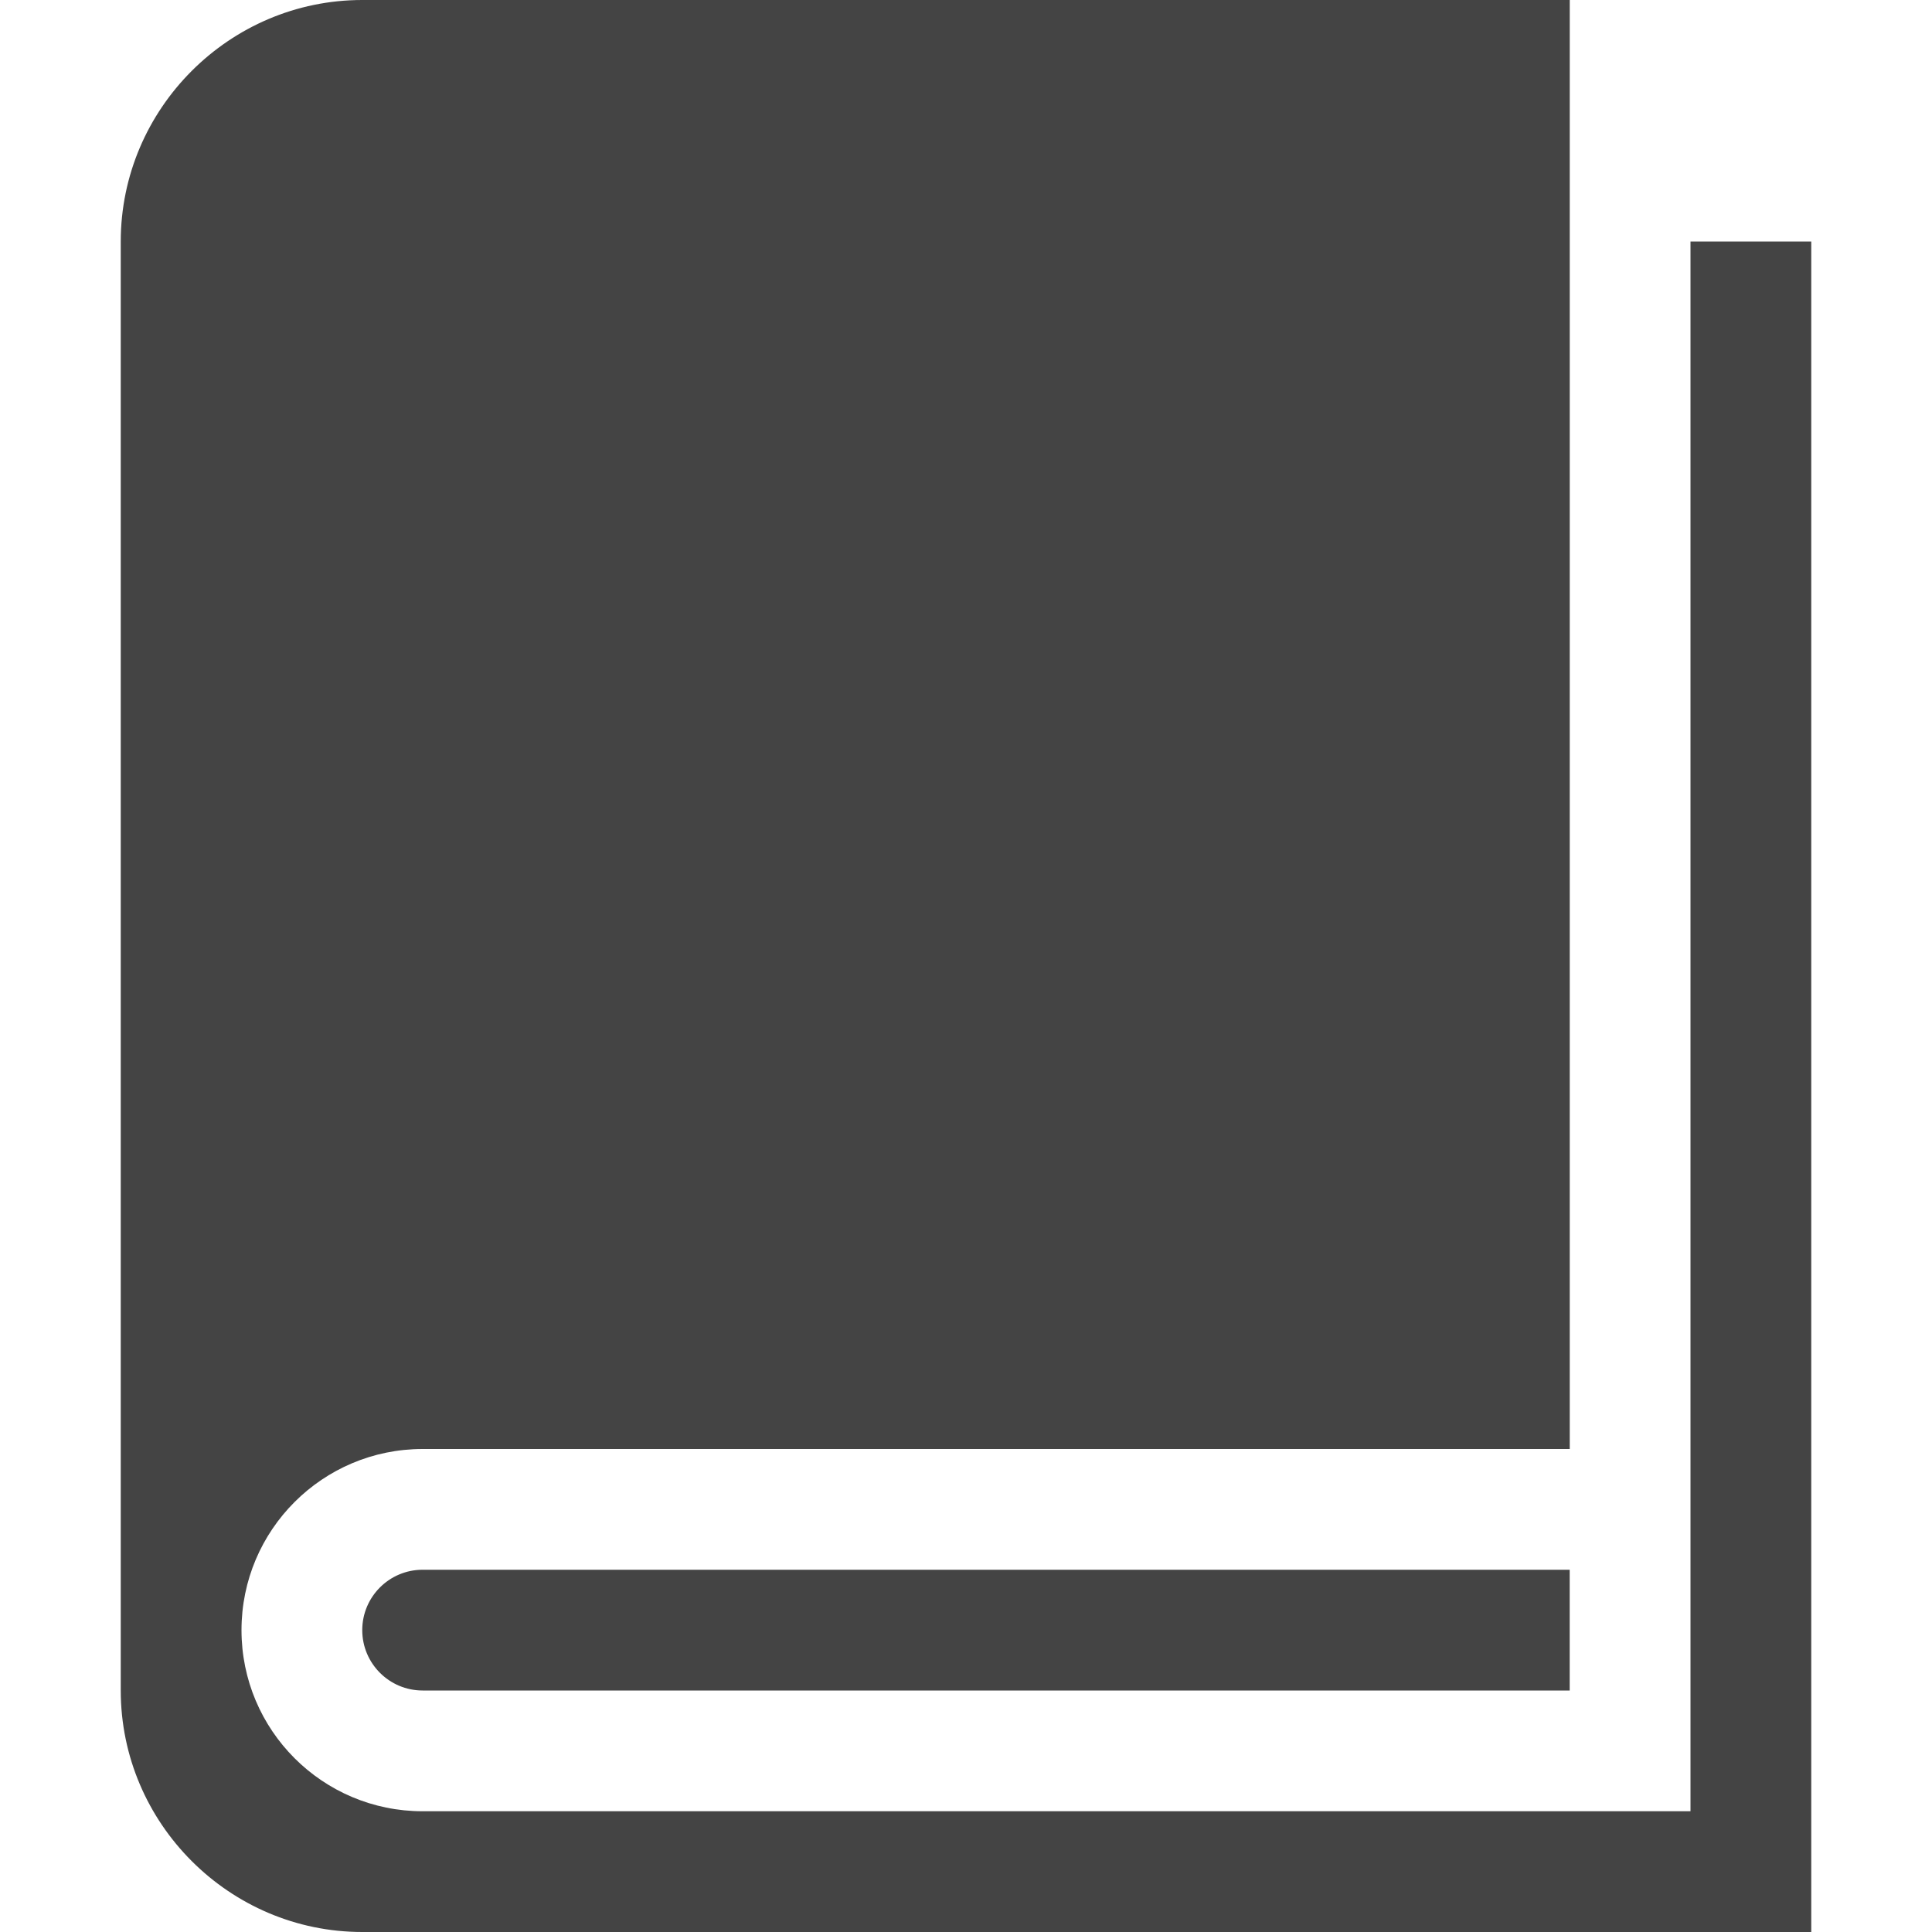
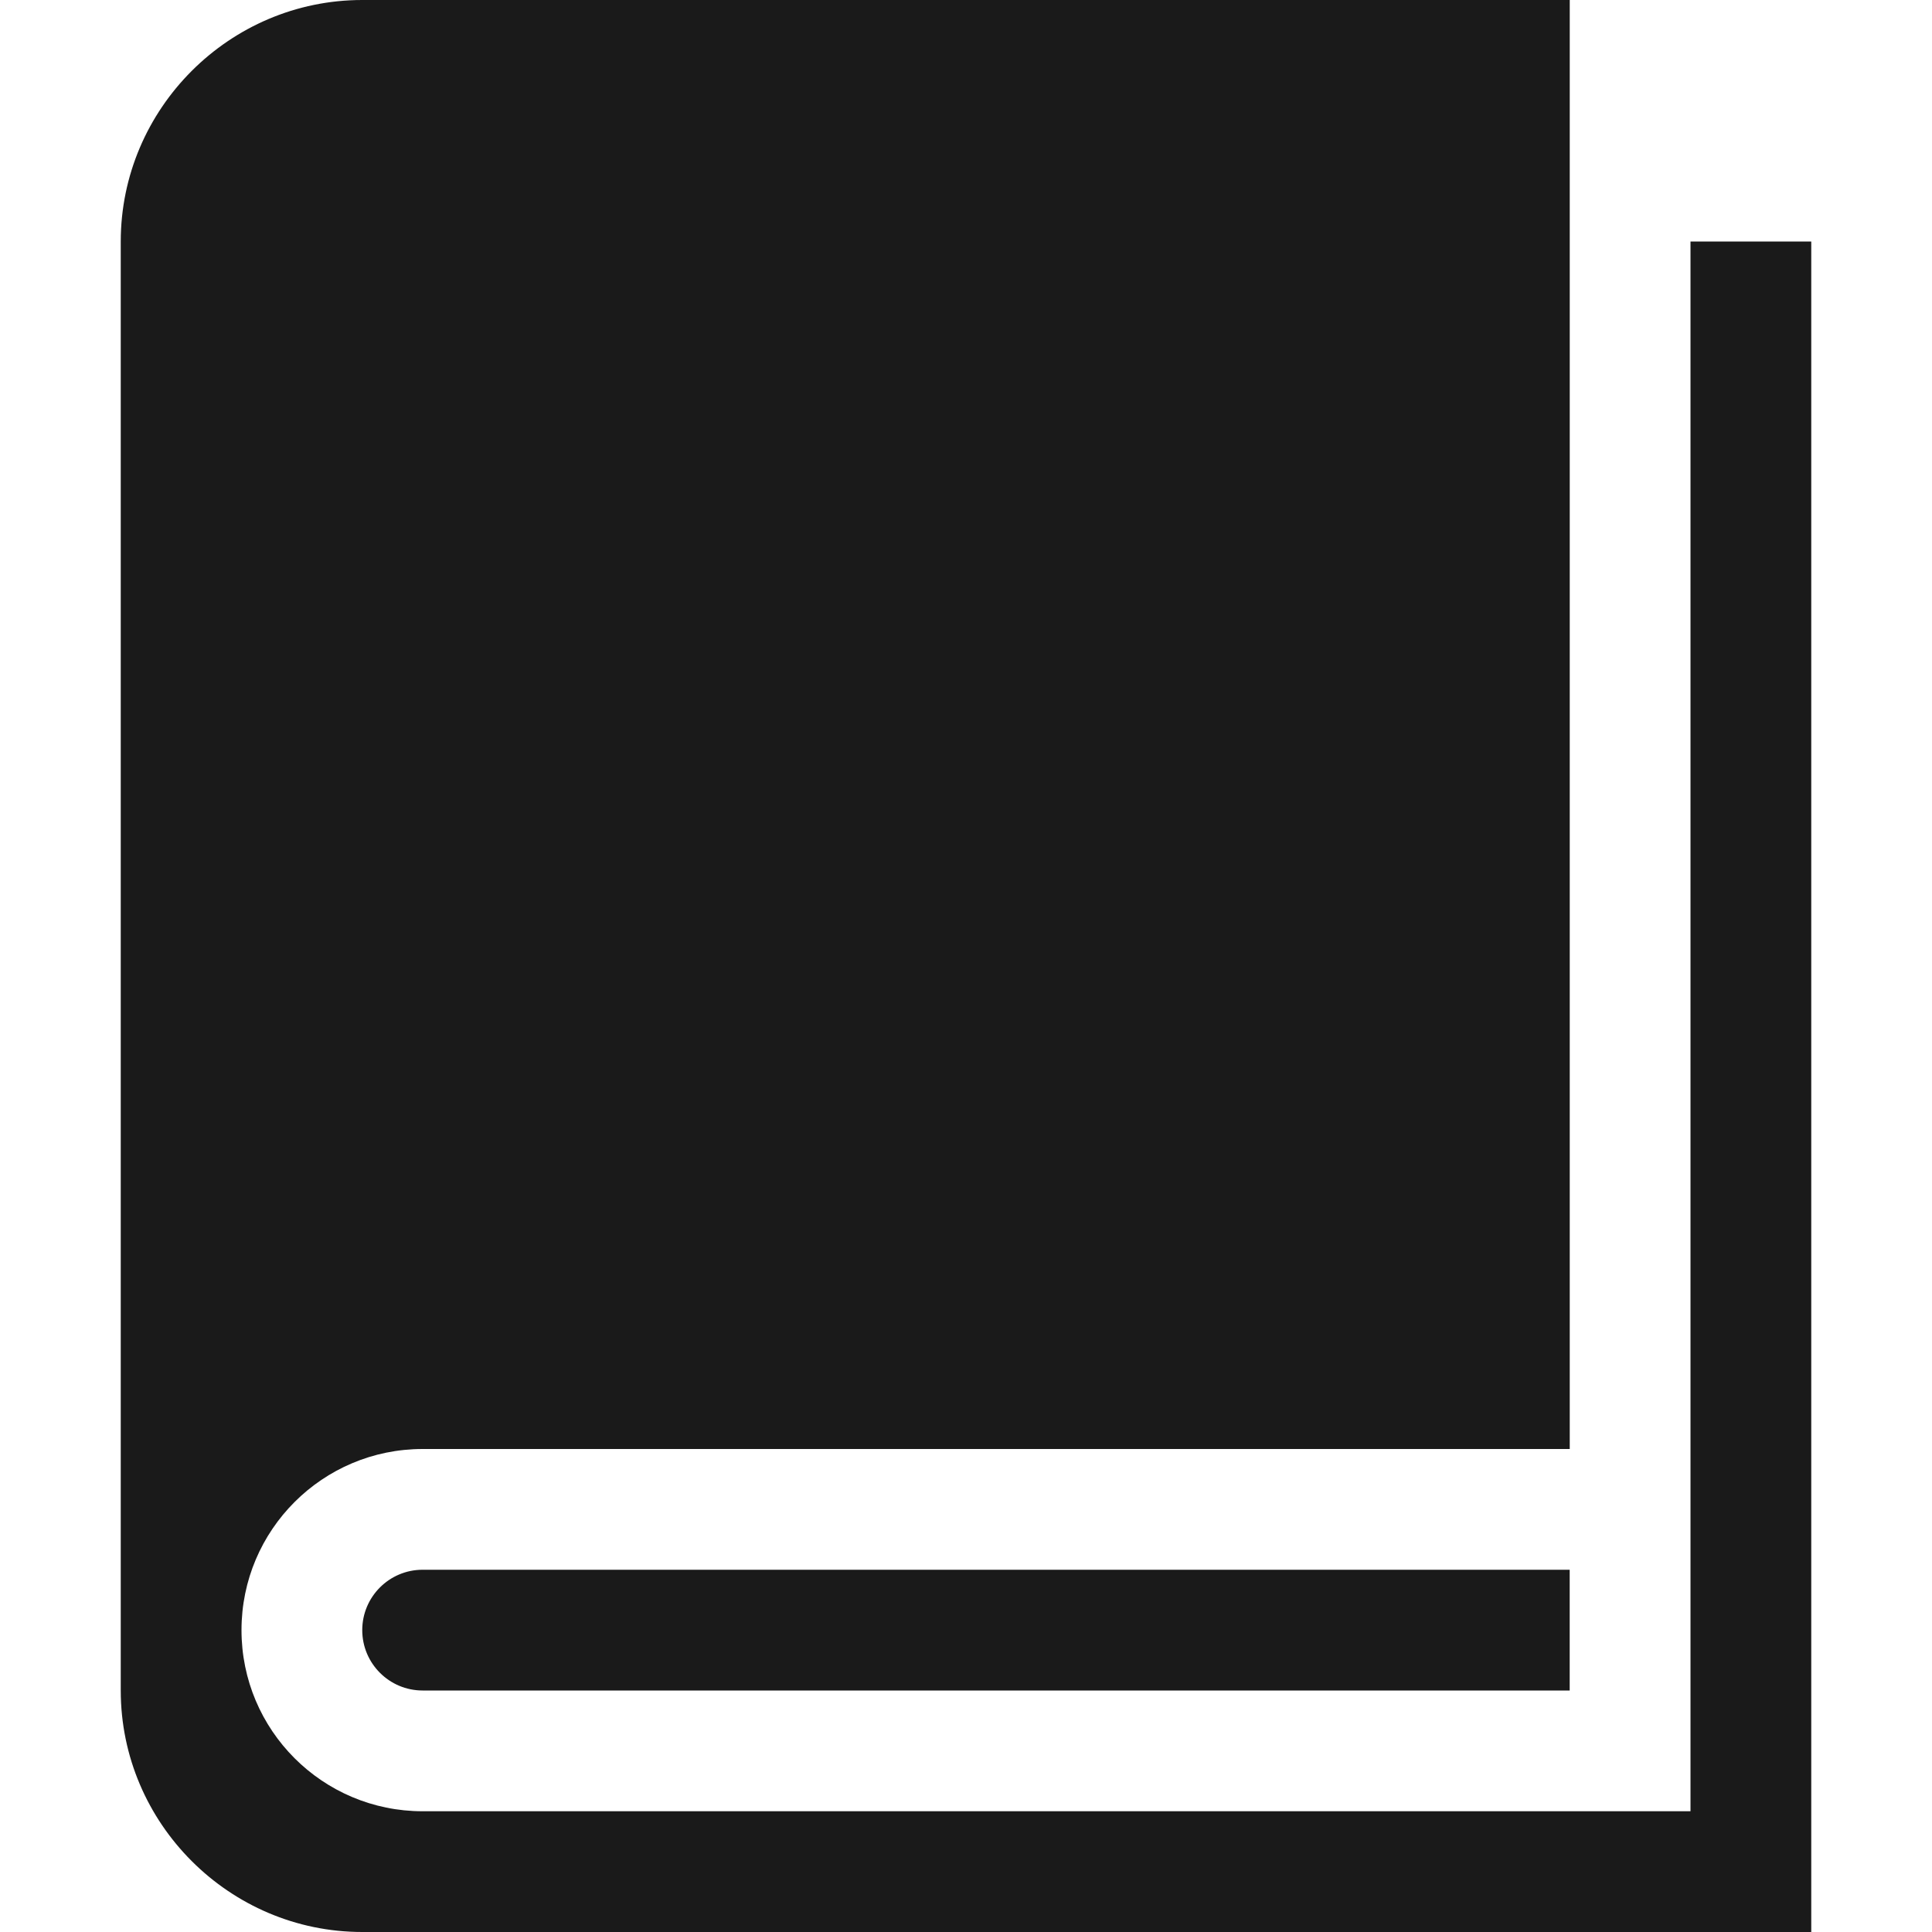
<svg xmlns="http://www.w3.org/2000/svg" version="1.1" width="32" height="32" viewBox="0 0 32 32">
-   <path fill="#444444" d="M28 4v26h-21c-1.657 0-3-1.343-3-3s1.343-3 3-3h19v-24h-20c-2.2 0-4 1.8-4 4v24c0 2.2 1.8 4 4 4h24v-28h-2z" />
-   <path fill="#444444" d="M7.002 26v0c-0.001 0-0.001 0-0.002 0-0.552 0-1 0.448-1 1s0.448 1 1 1c0.001 0 0.001-0 0.002-0v0h18.997v-2h-18.997z" />
+   <path fill="#1A1A1A" d="M28 4v26h-21c-1.657 0-3-1.343-3-3s1.343-3 3-3h19v-24h-20c-2.2 0-4 1.8-4 4v24c0 2.2 1.8 4 4 4h24v-28h-2z" />
+   <path fill="#1A1A1A" d="M7.002 26v0c-0.001 0-0.001 0-0.002 0-0.552 0-1 0.448-1 1s0.448 1 1 1c0.001 0 0.001-0 0.002-0v0h18.997v-2h-18.997z" />
</svg>
